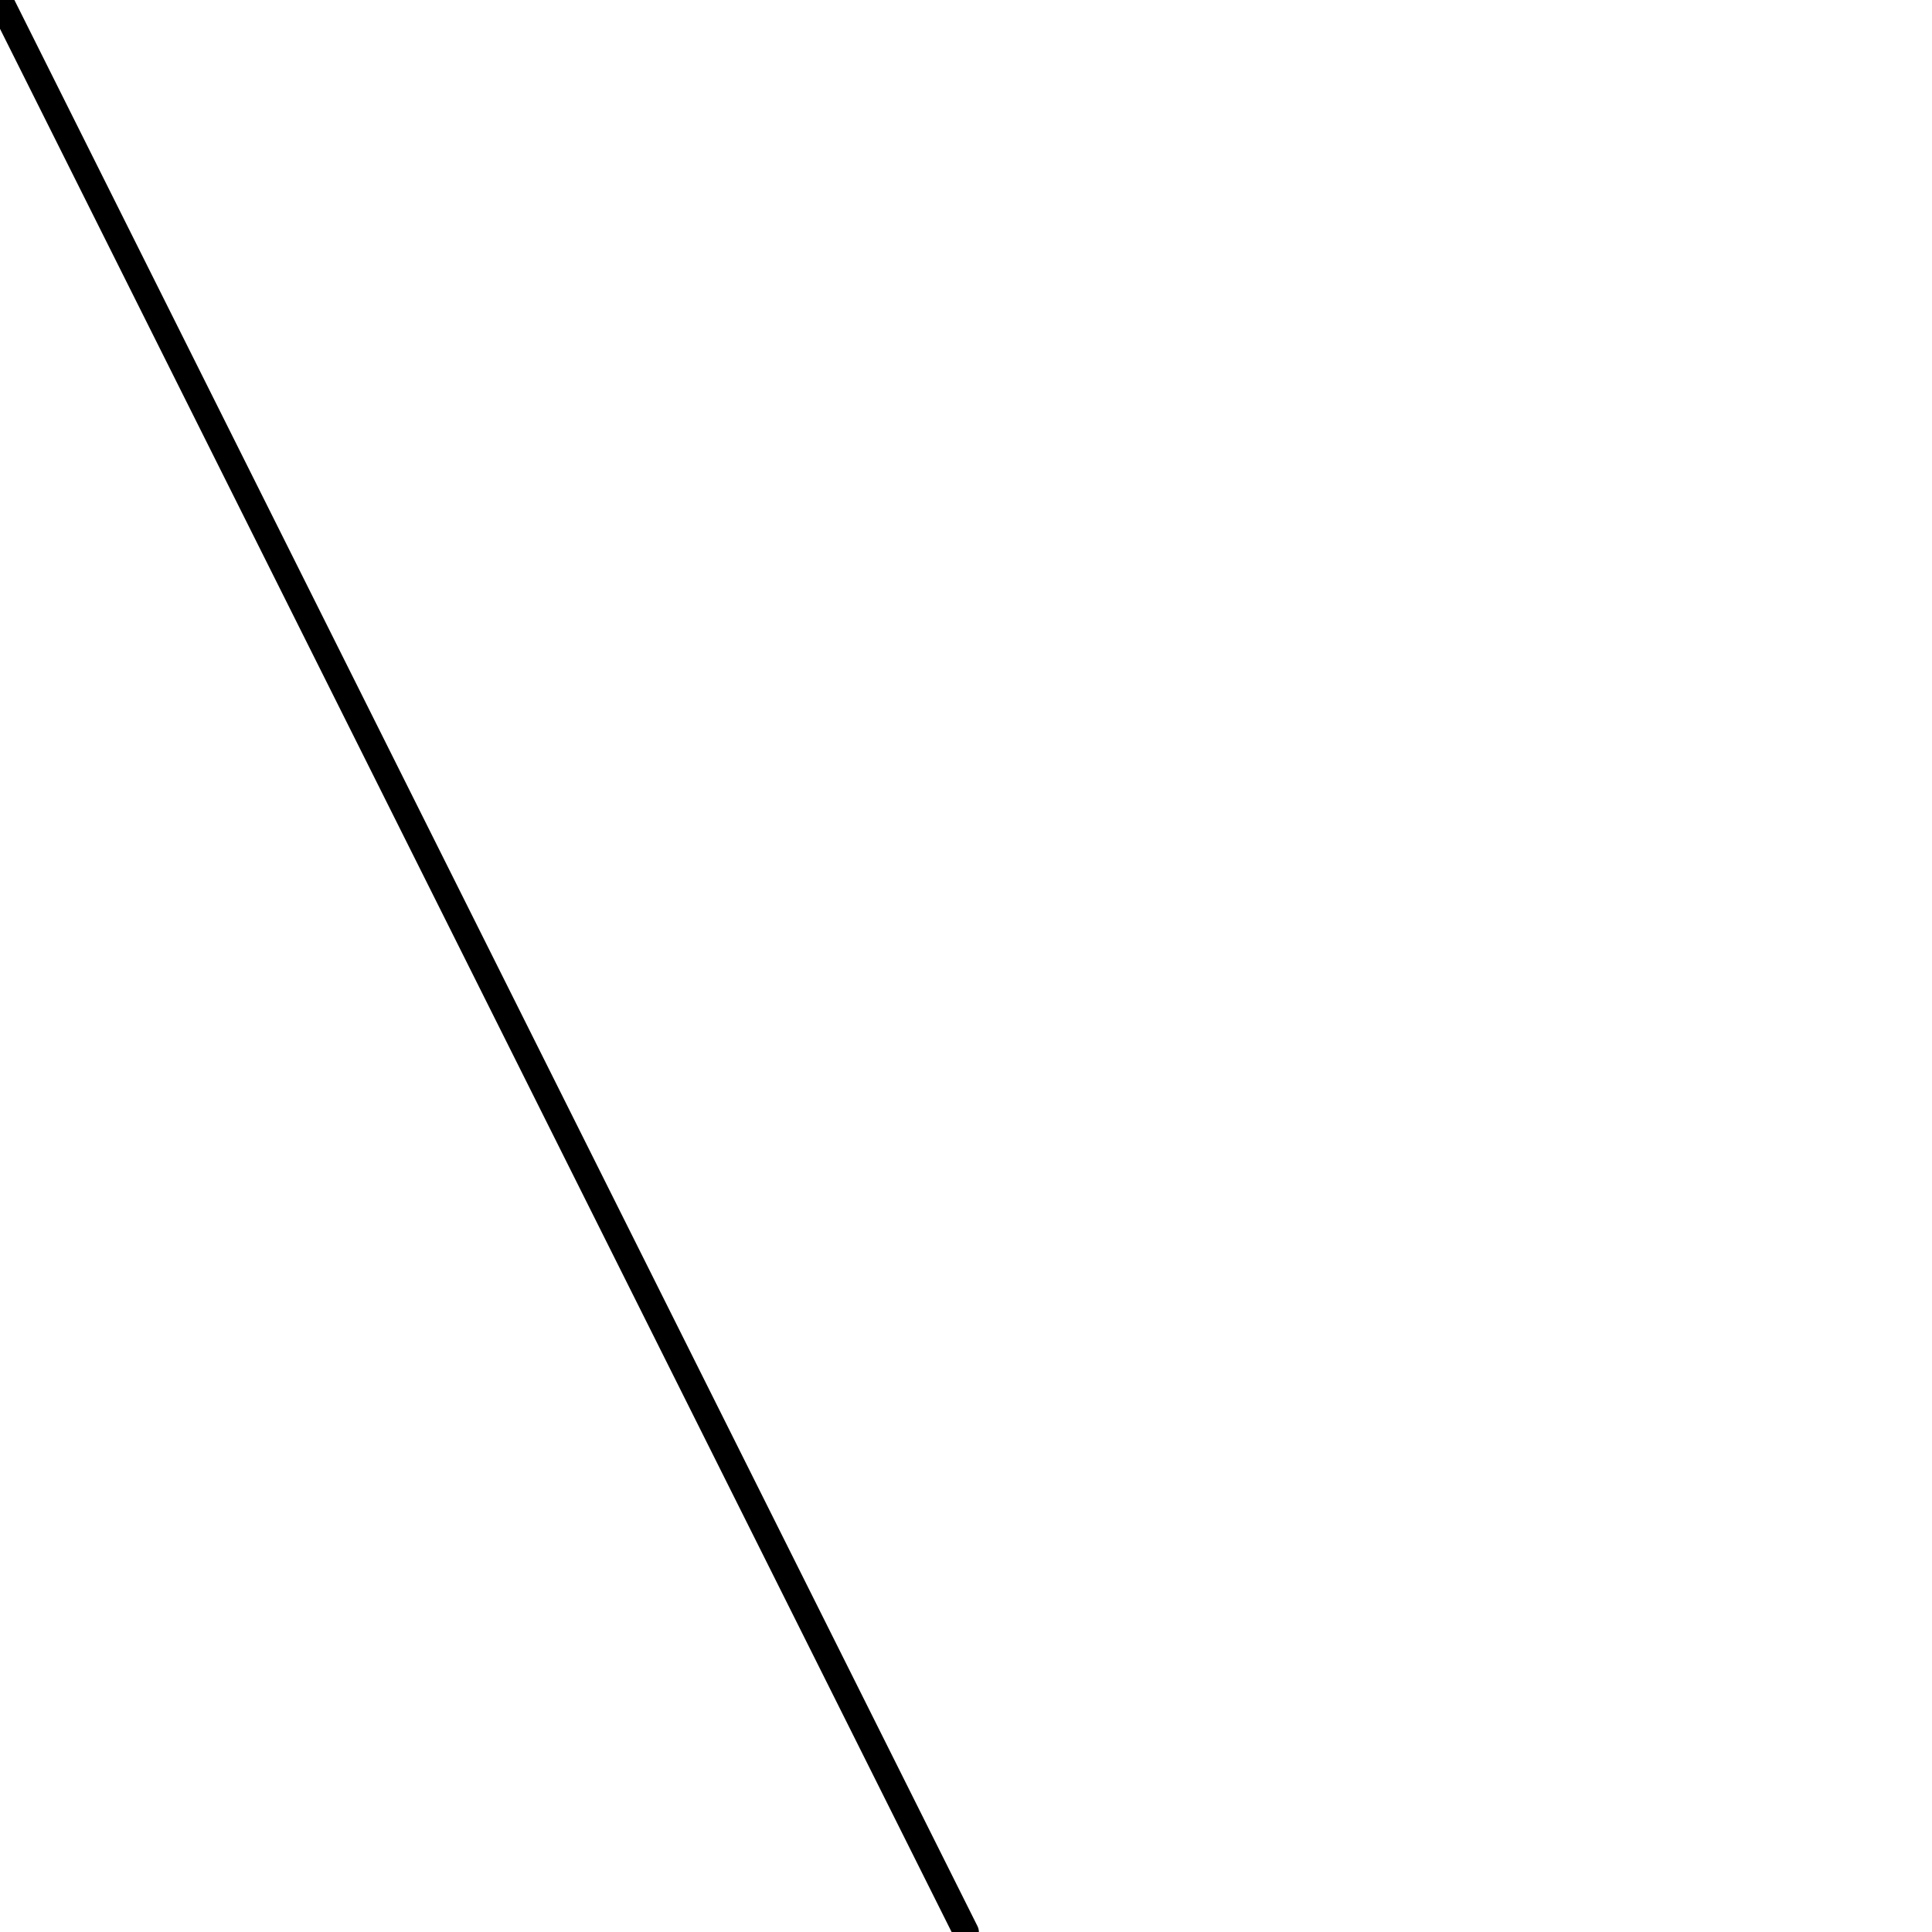
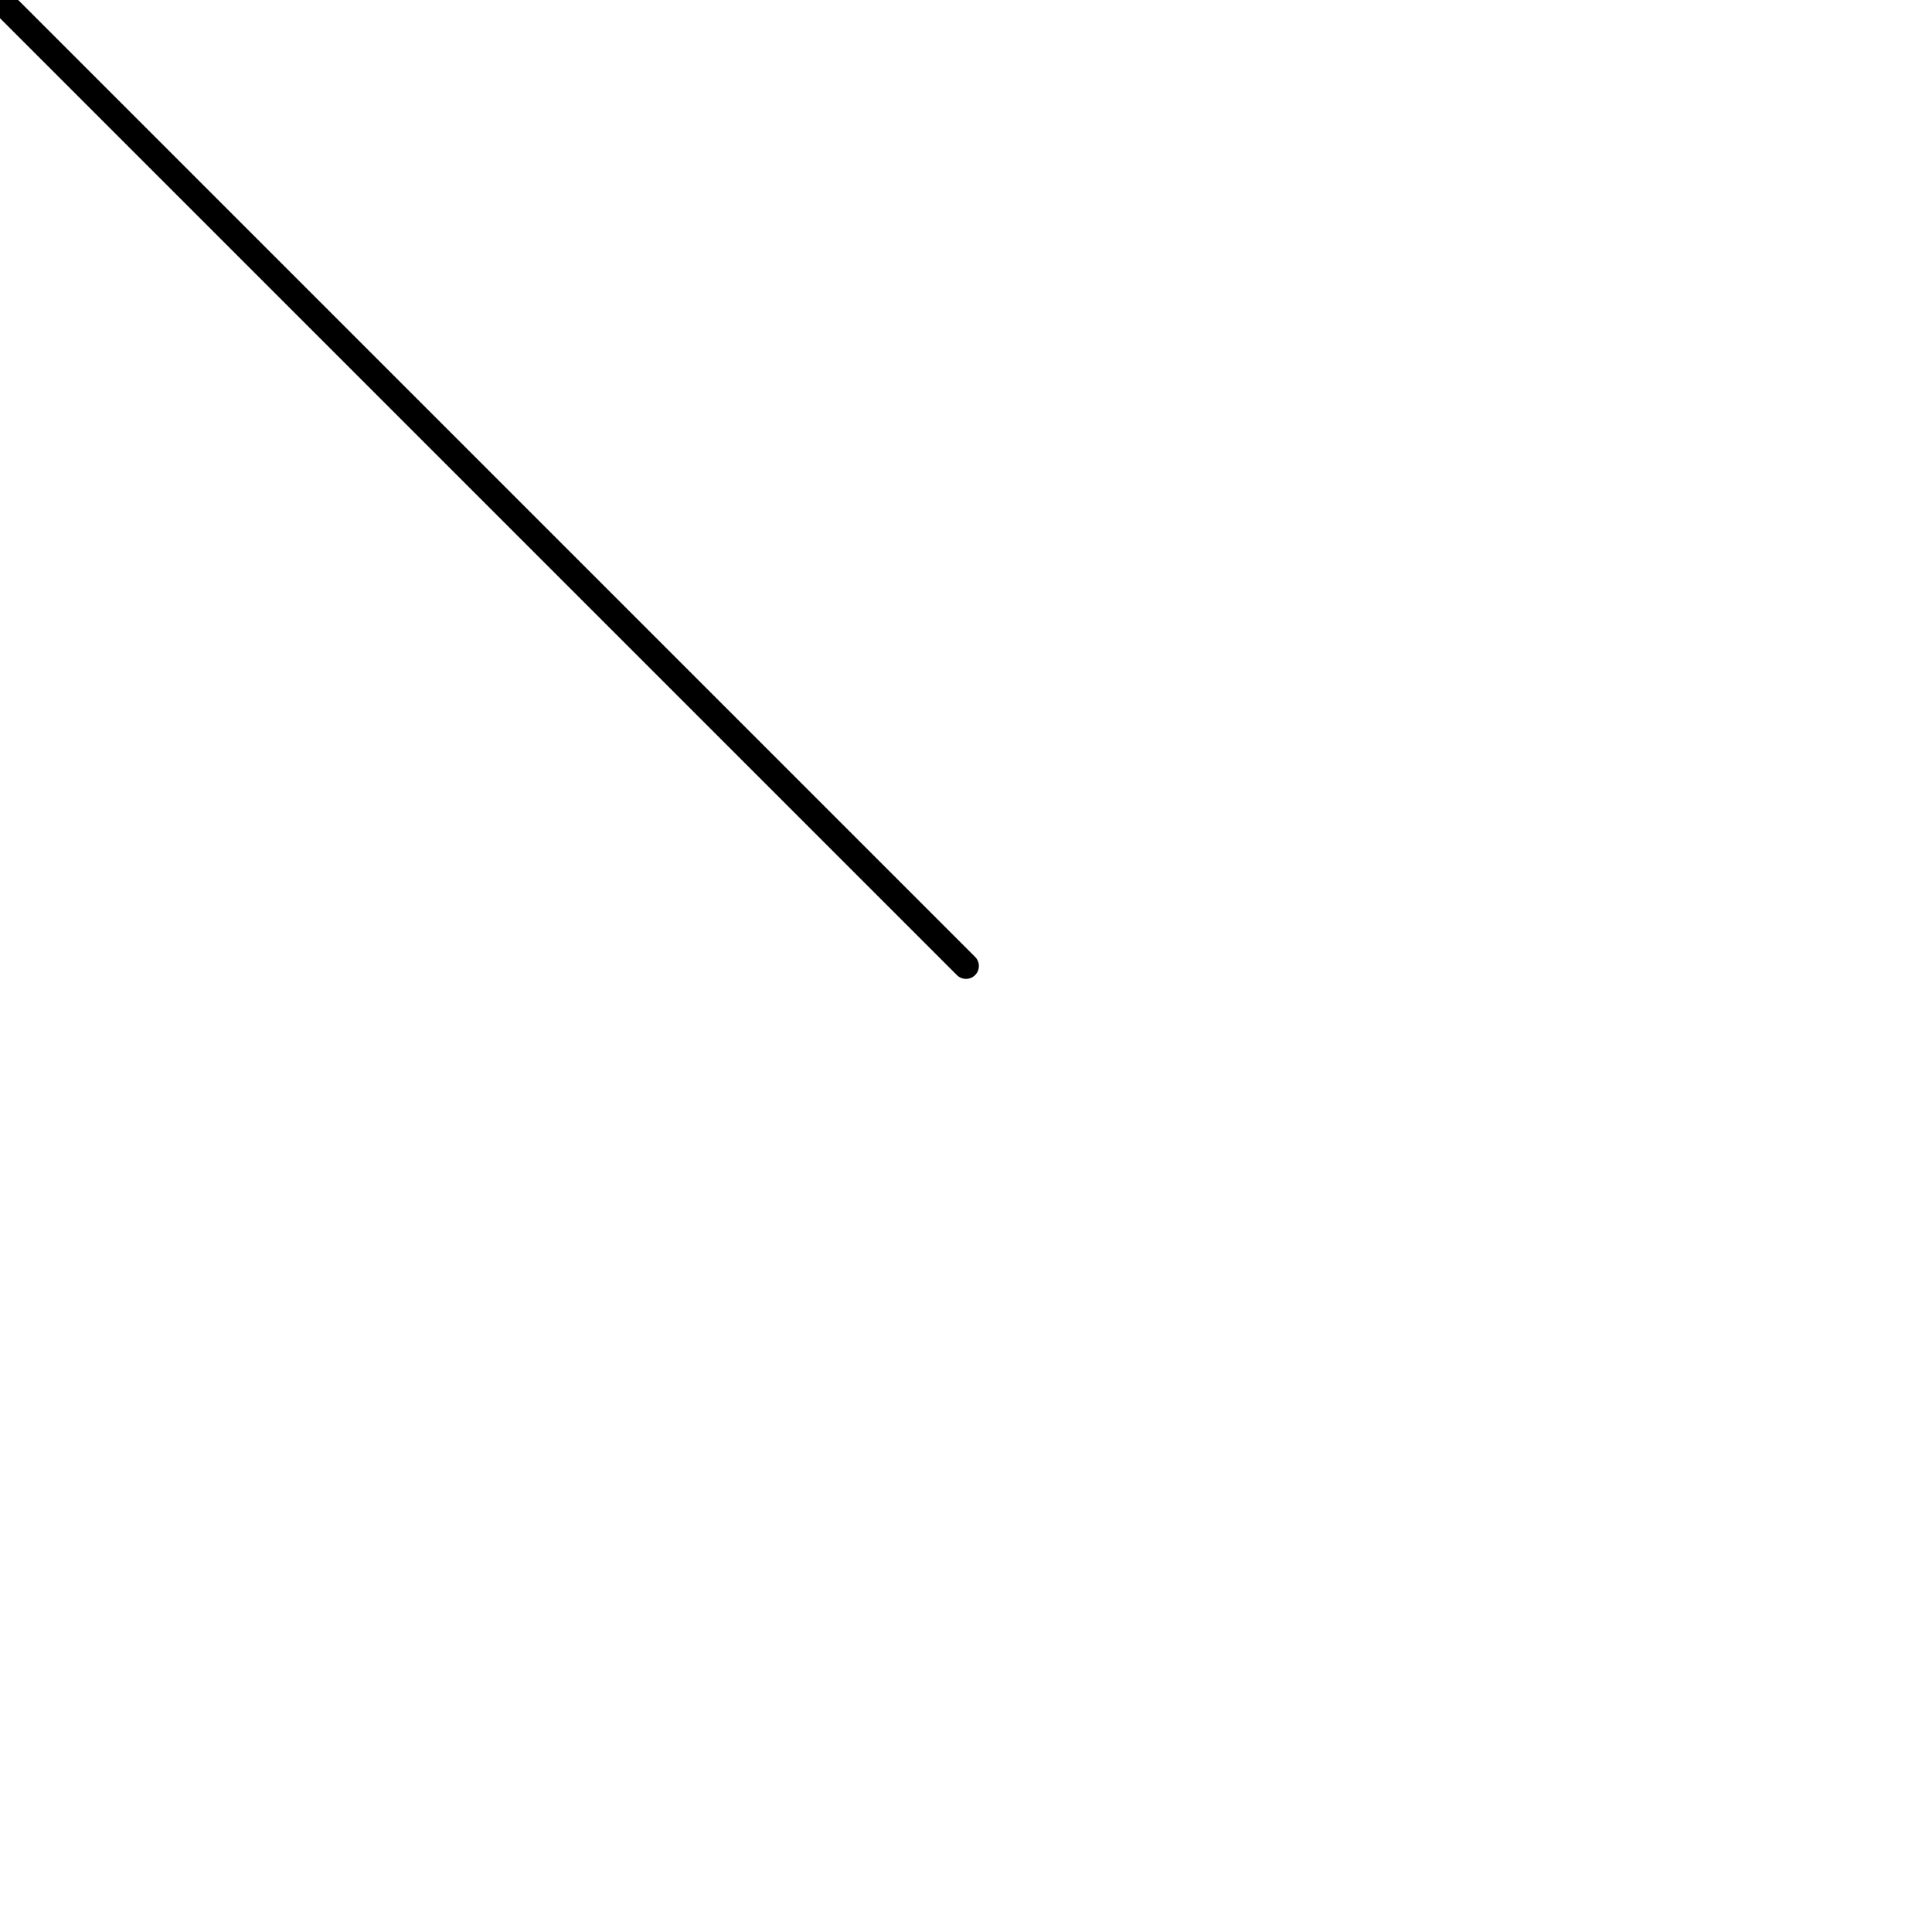
<svg xmlns="http://www.w3.org/2000/svg" version="1.1" baseProfile="full" width="150px" height="150px">
-   <line x1="0" y1="0" x2="75" y2="150" style="stroke:#000000;stroke-width:2.0;stroke-linecap:round;" />
+   <line x1="0" y1="0" x2="75" y2="75" style="stroke:#000000;stroke-width:2.0;stroke-linecap:round;" />
</svg>
